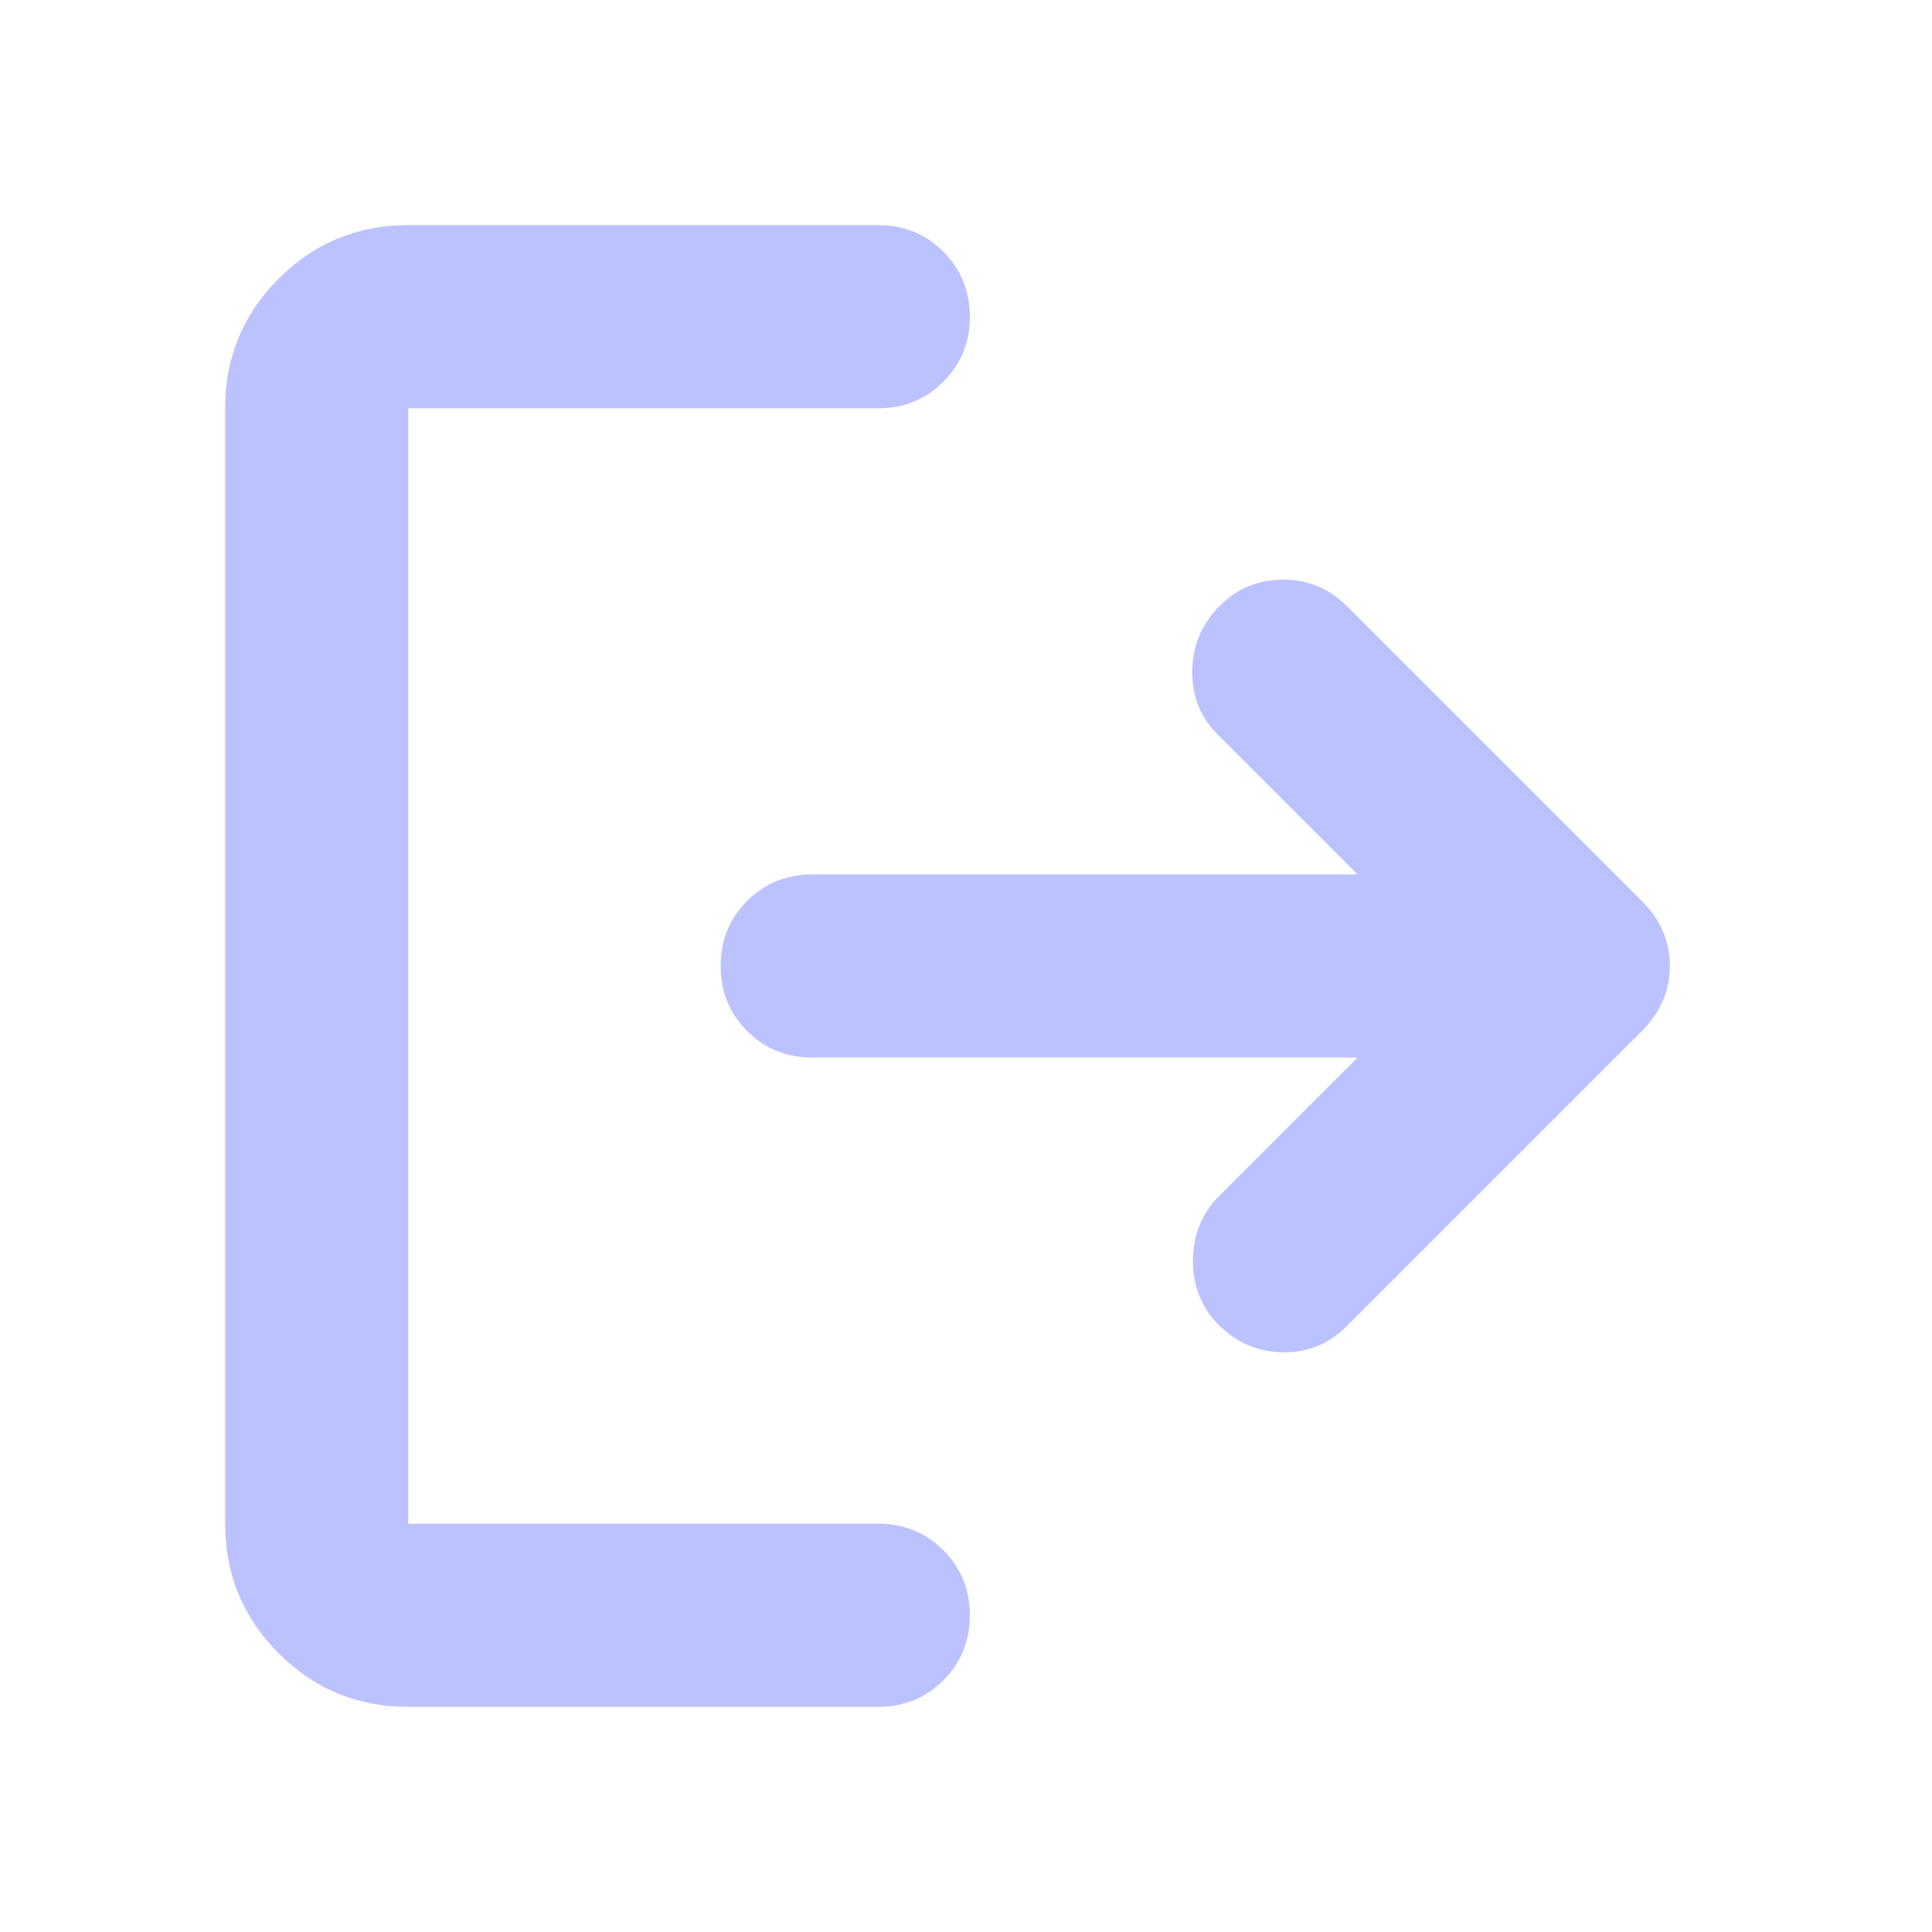
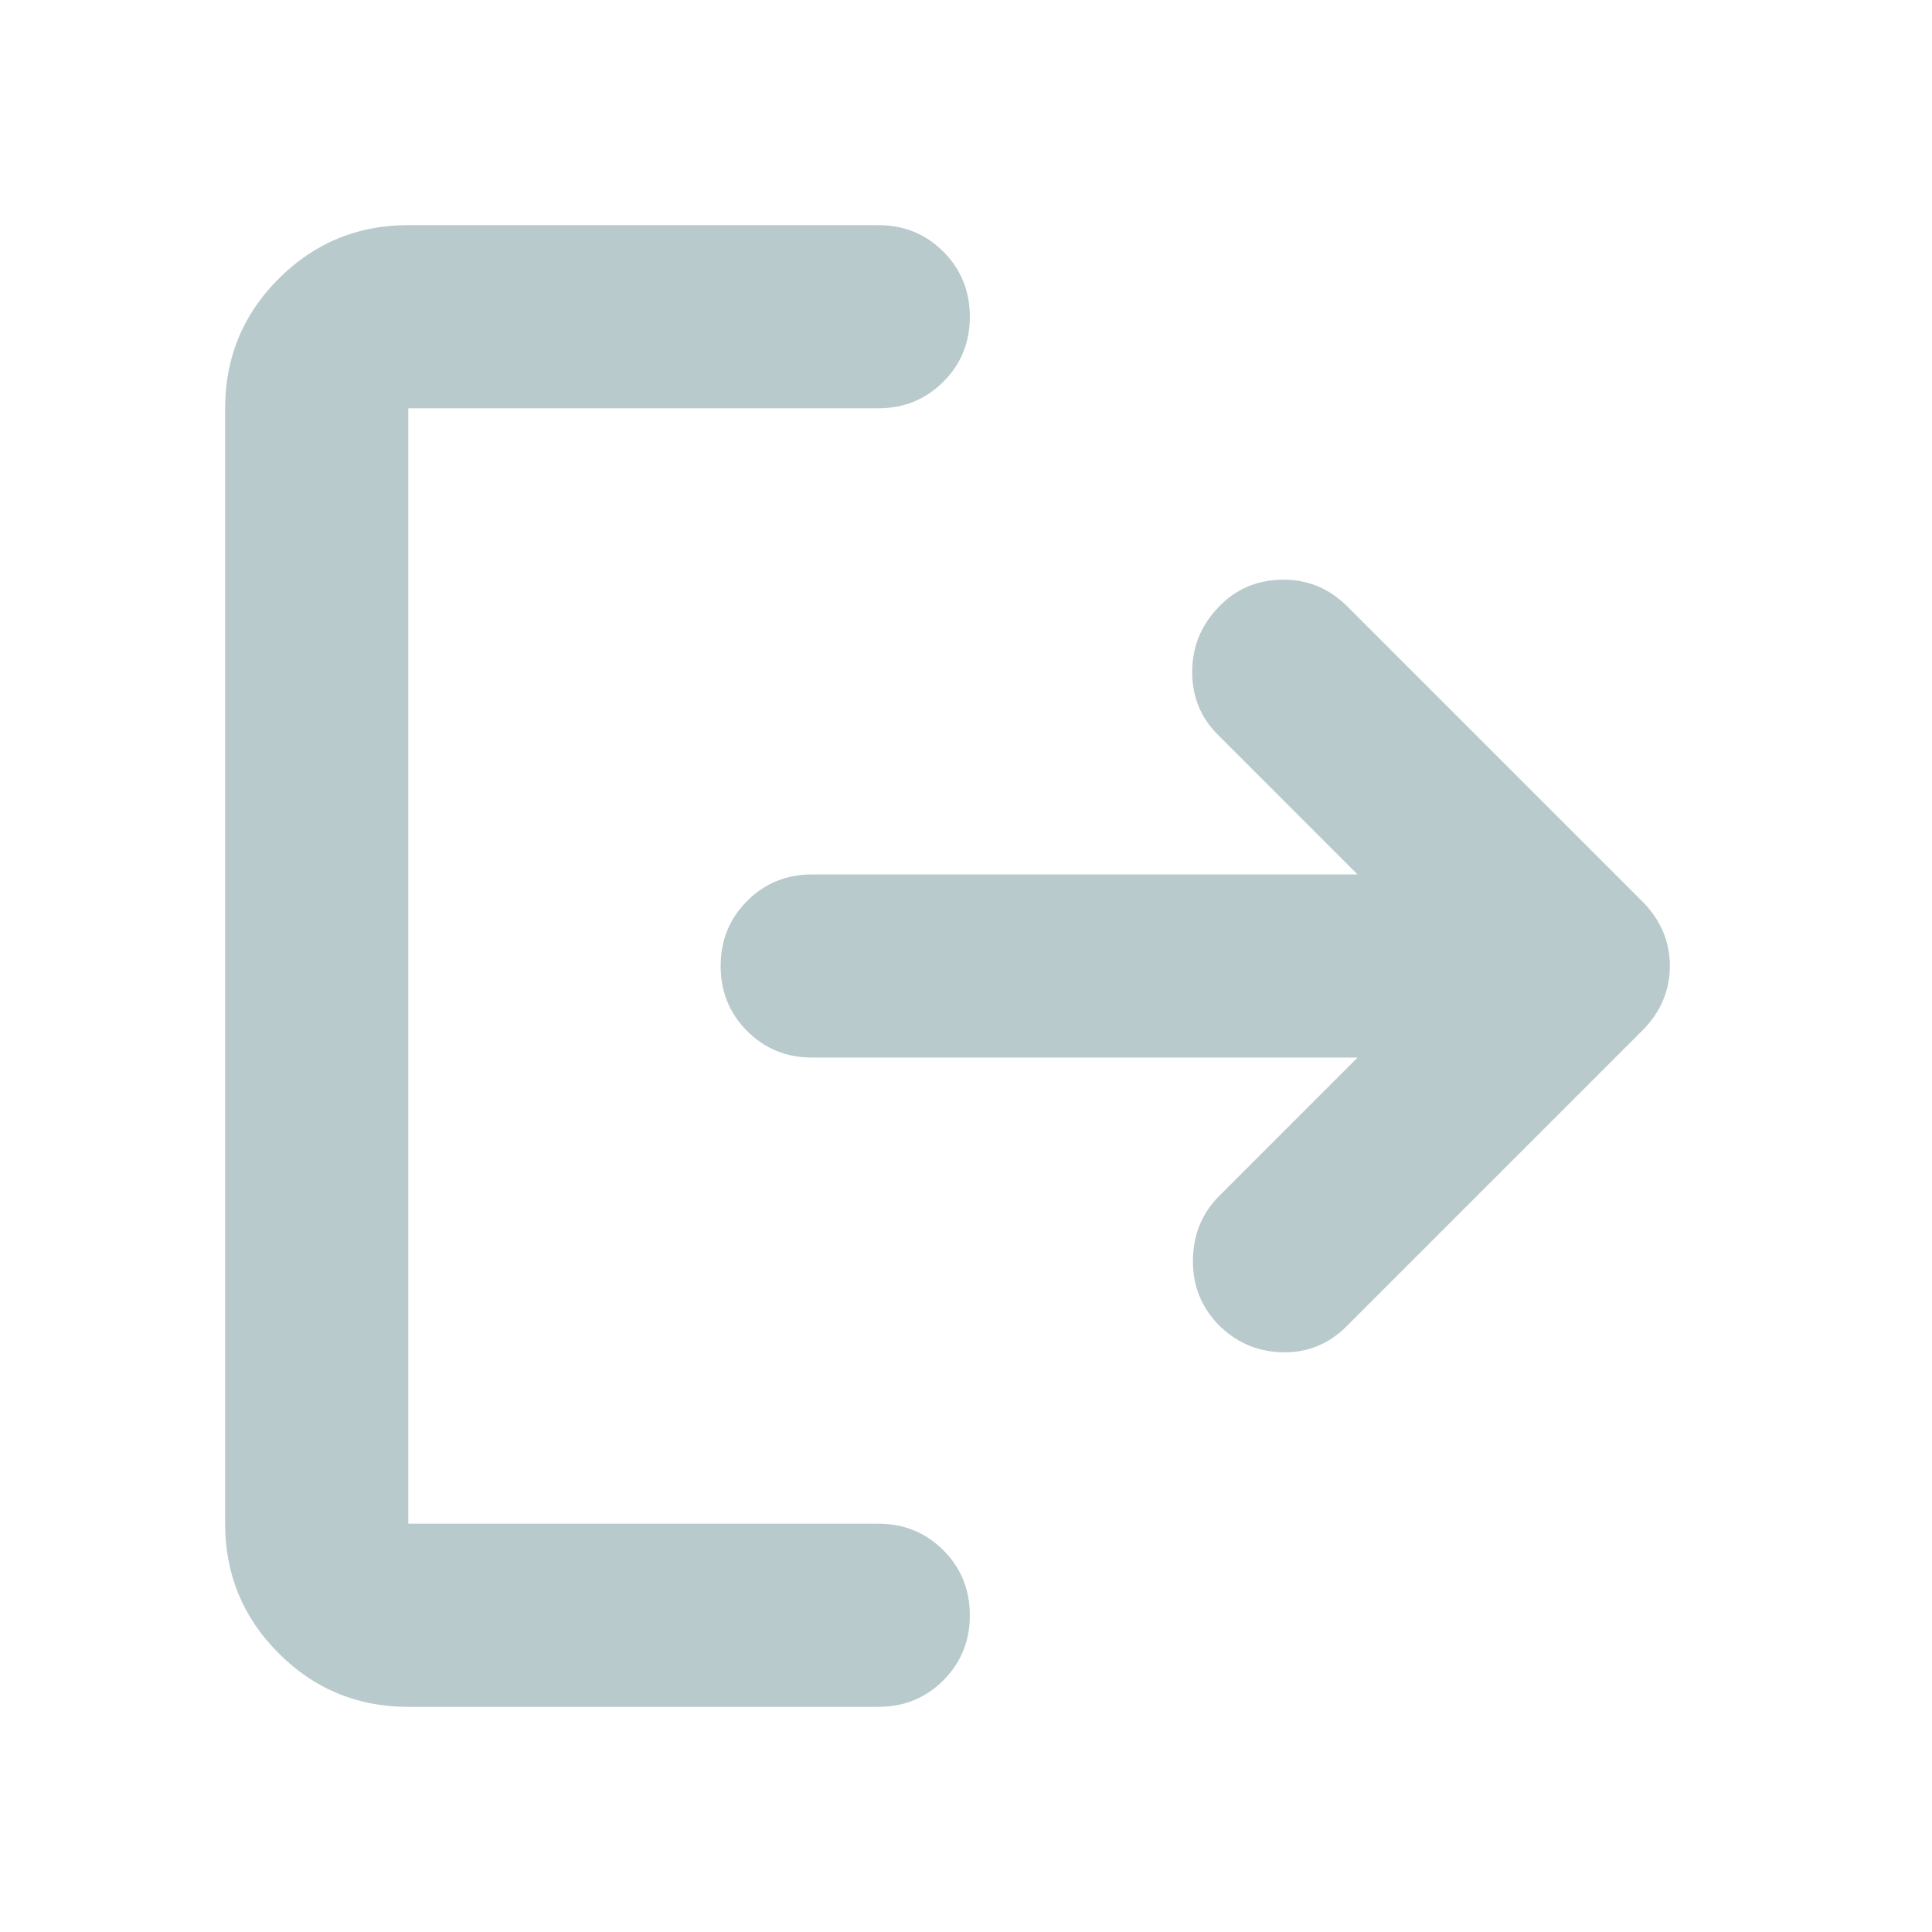
- <svg xmlns="http://www.w3.org/2000/svg" height="500px" viewBox="0 -960 960 960" width="500px" fill="#bcc2ff">
+ <svg xmlns="http://www.w3.org/2000/svg" height="500px" viewBox="0 -960 960 960" width="500px" fill="#b8cacc">
  <path d="M202.87-111.87q-37.78 0-64.39-26.61t-26.61-64.39v-554.26q0-37.78 26.61-64.39t64.39-26.61h233.54q19.16 0 32.33 13.17 13.17 13.18 13.17 32.33t-13.17 32.33q-13.17 13.17-32.33 13.17H202.87v554.26h233.54q19.16 0 32.33 13.17 13.17 13.18 13.17 32.33t-13.17 32.33q-13.17 13.17-32.33 13.17H202.87ZM674.56-434.5H403.59q-19.16 0-32.33-13.17-13.17-13.18-13.17-32.33t13.17-32.33q13.17-13.17 32.33-13.17h270.97L605.07-595q-12.68-12.67-12.68-31.07 0-18.39 12.68-31.82 12.67-13.68 31.7-14.06 19.03-.38 32.71 13.3L816.3-511.83q13.44 13.68 13.44 31.83t-13.44 31.83L669.48-301.35q-13.44 13.68-32.21 13.3-18.77-.38-32.2-14.06-12.68-13.43-12.3-32.21.38-18.77 13.06-31.44l68.73-68.74Z" />
</svg>
